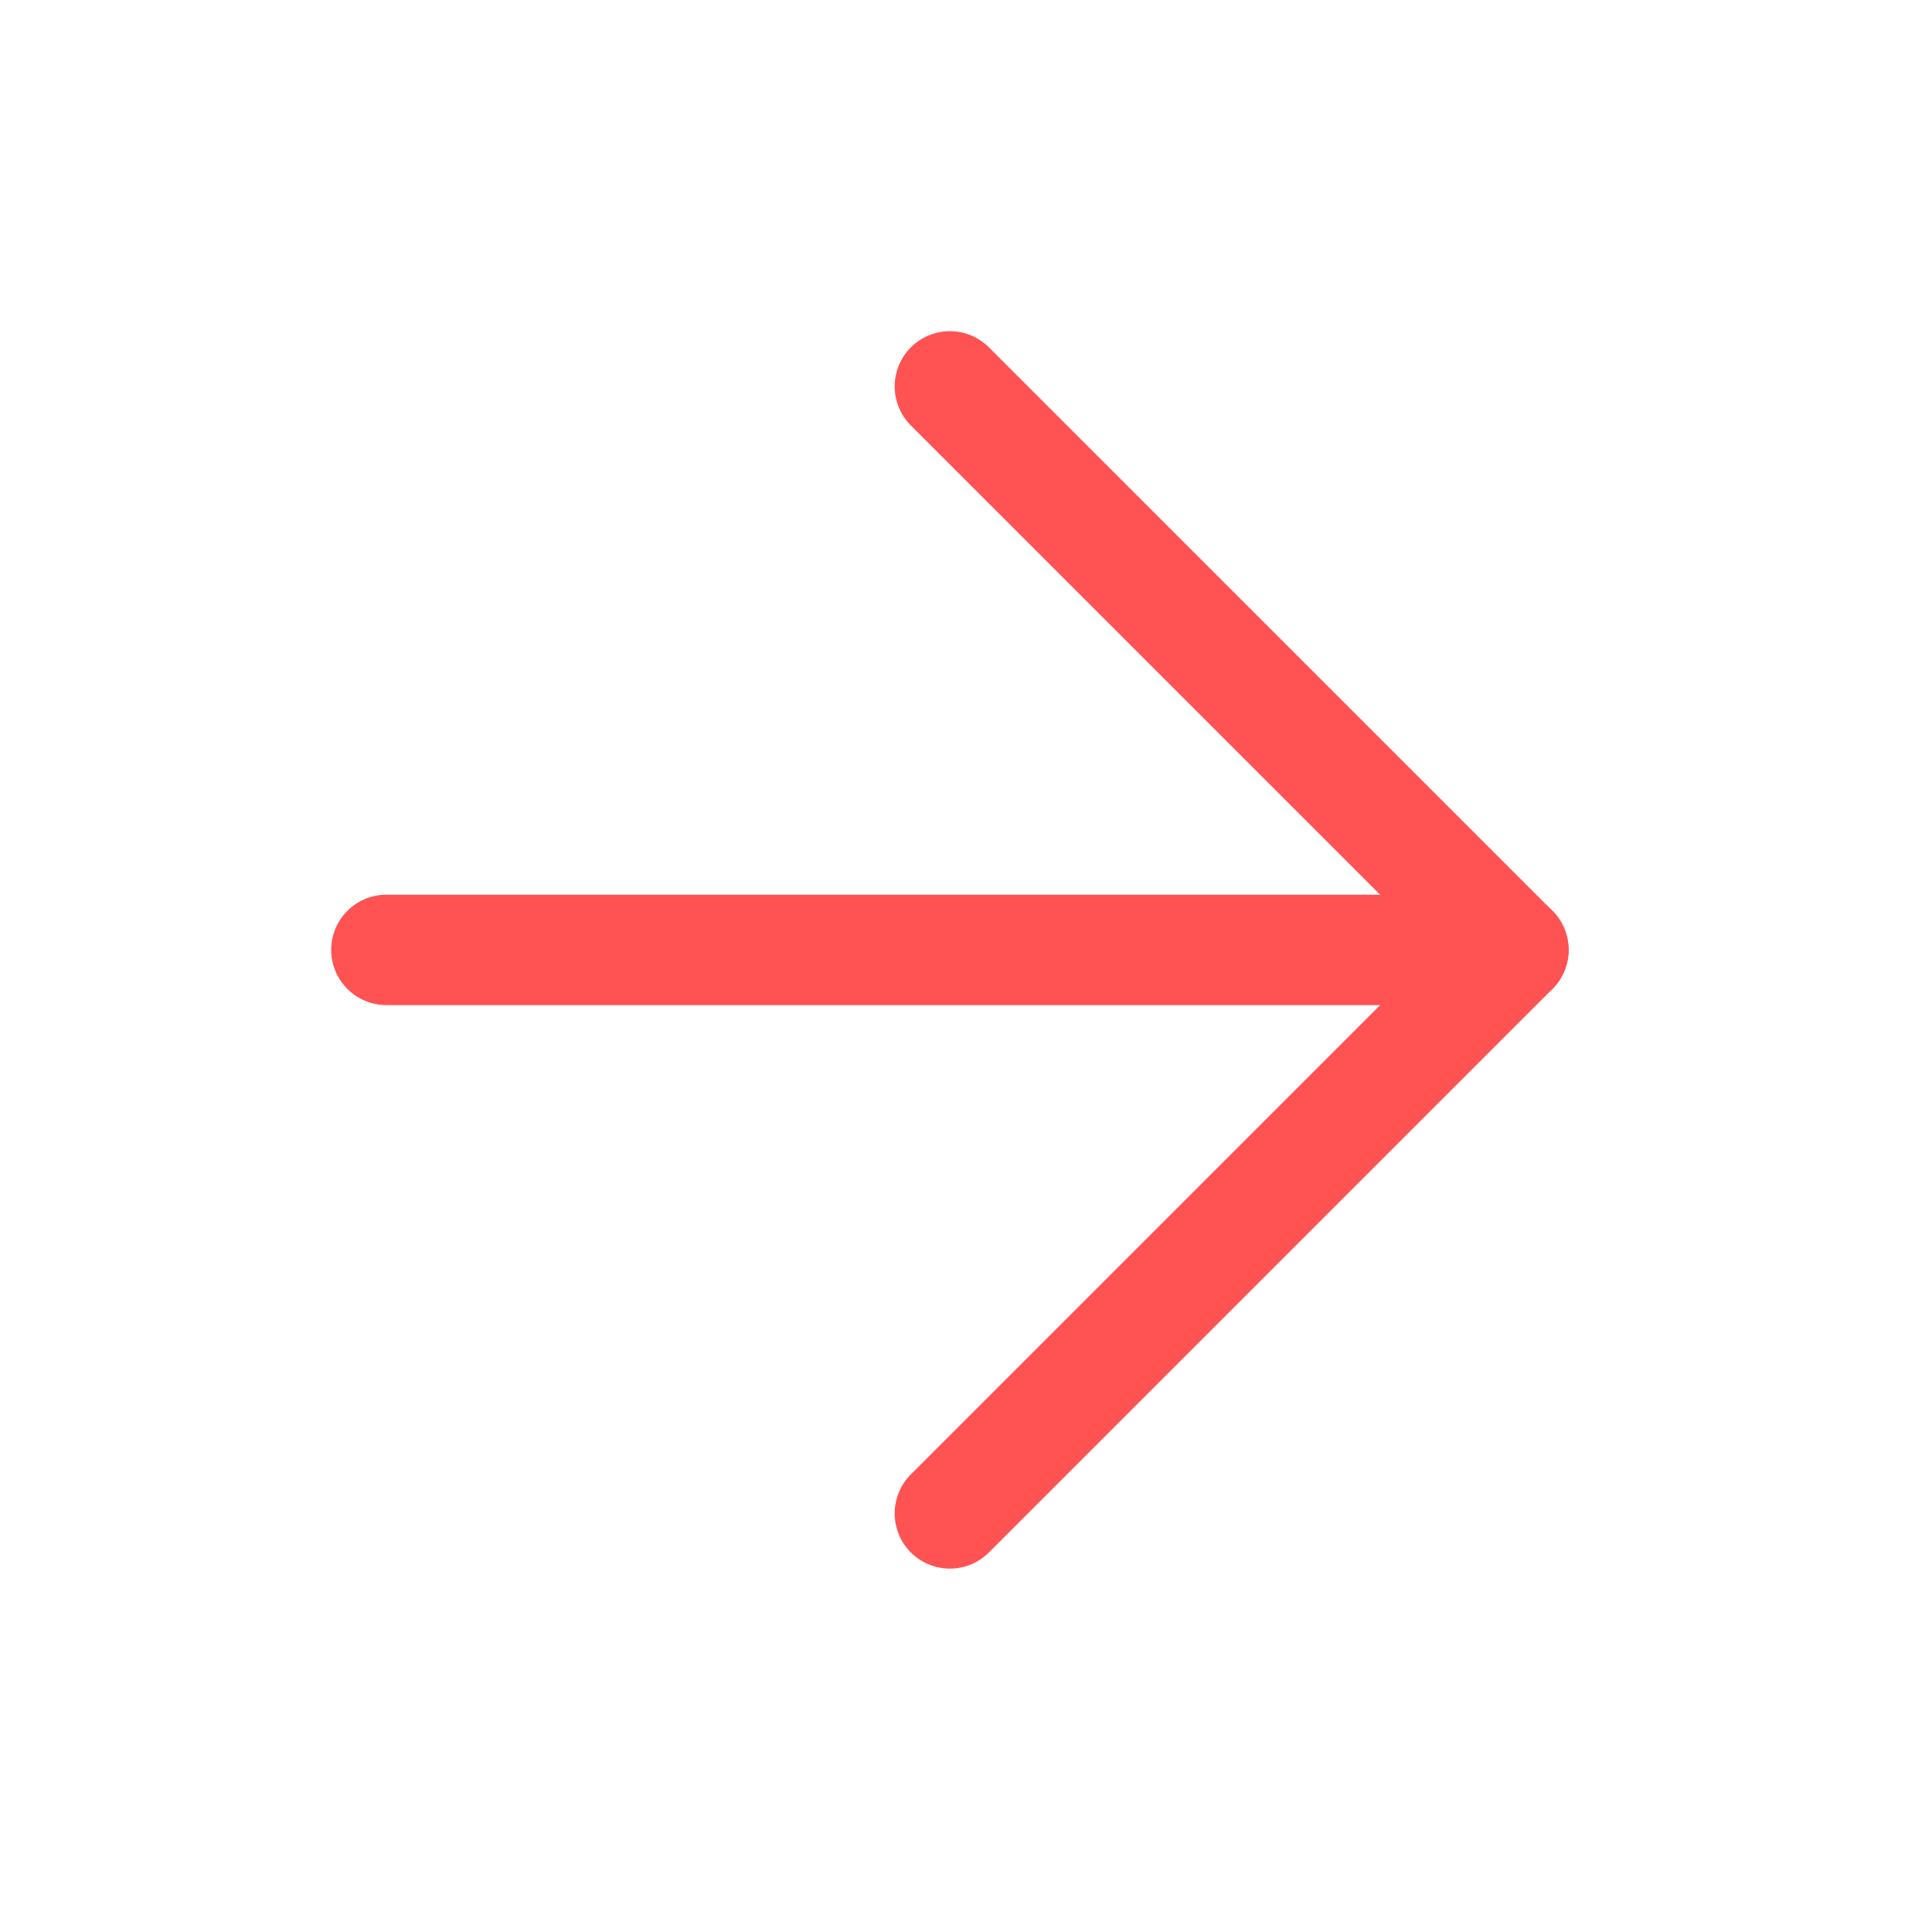
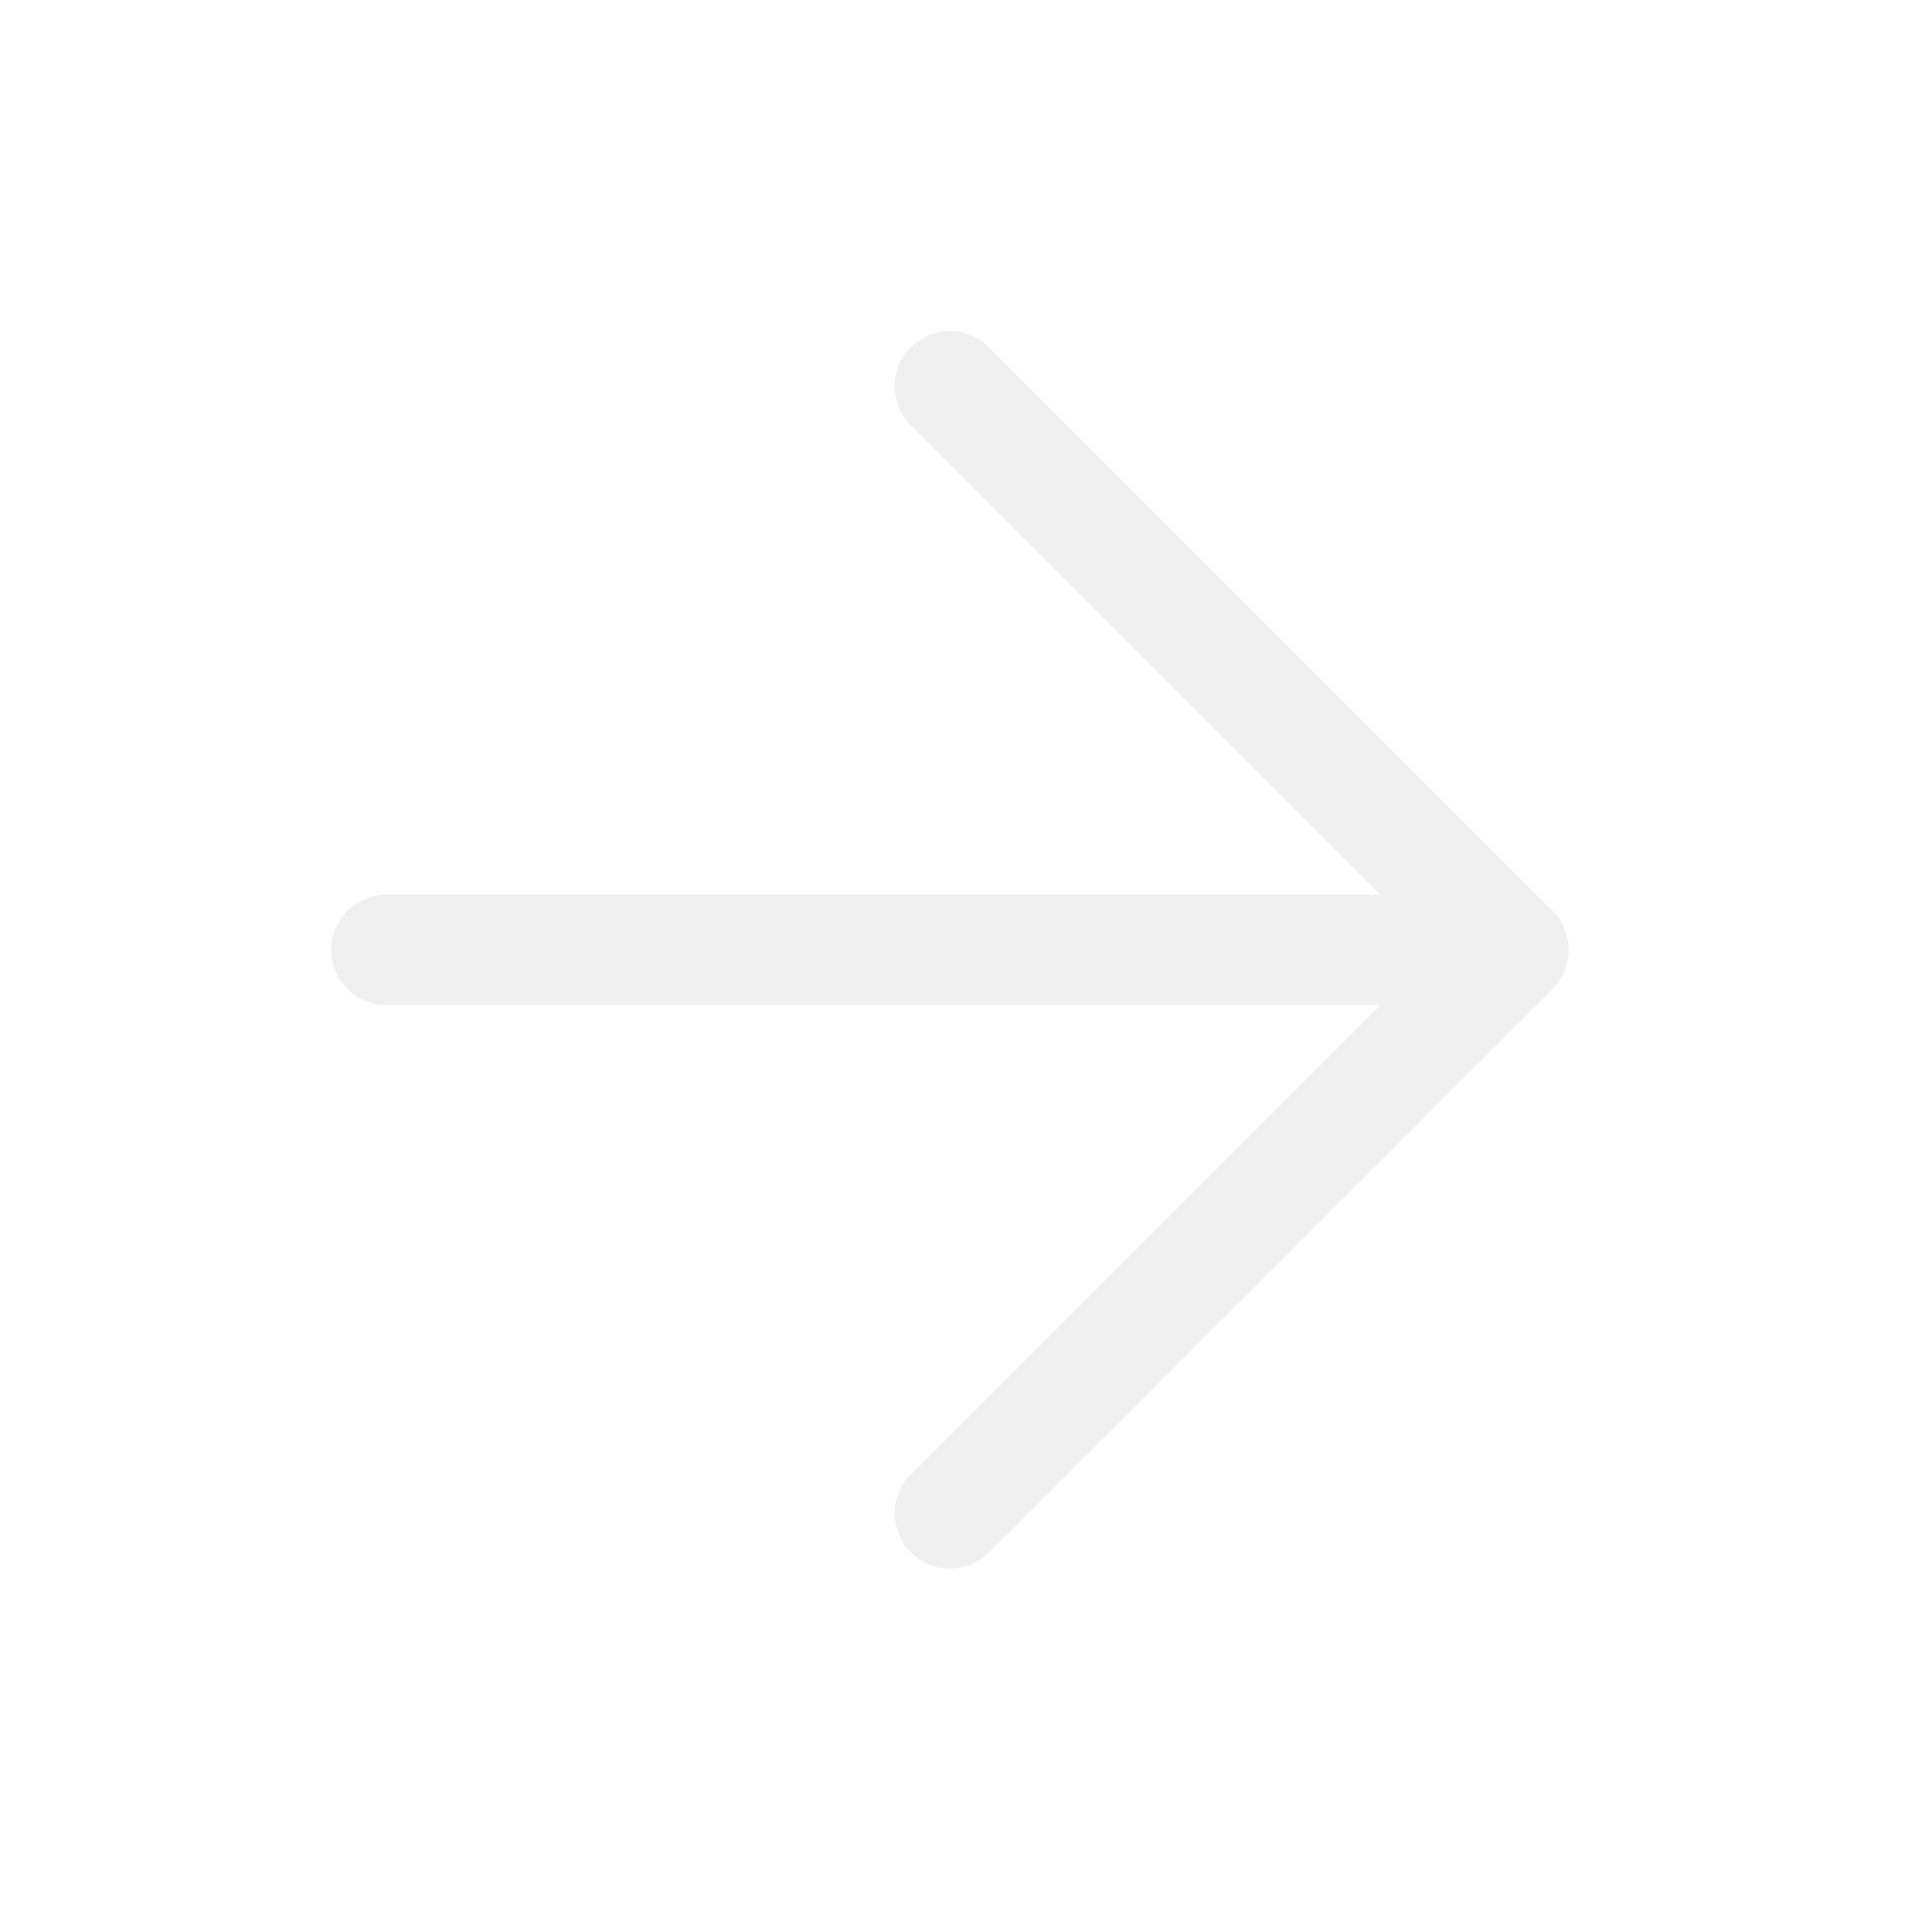
<svg xmlns="http://www.w3.org/2000/svg" width="35" height="35" viewBox="0 0 35 35" fill="none">
-   <path d="M7 17.208H27.417" stroke="#FF5252" stroke-width="2" stroke-linecap="round" stroke-linejoin="round" />
-   <path d="M17.208 7L27.417 17.208L17.208 27.417" stroke="#FF5252" stroke-width="2" stroke-linecap="round" stroke-linejoin="round" />
+   <path d="M7 17.208H27.417" stroke="#EFEFEF" stroke-width="2" stroke-linecap="round" stroke-linejoin="round" />
+   <path d="M17.208 7L27.417 17.208L17.208 27.417" stroke="#EFEFEF" stroke-width="2" stroke-linecap="round" stroke-linejoin="round" />
</svg>
